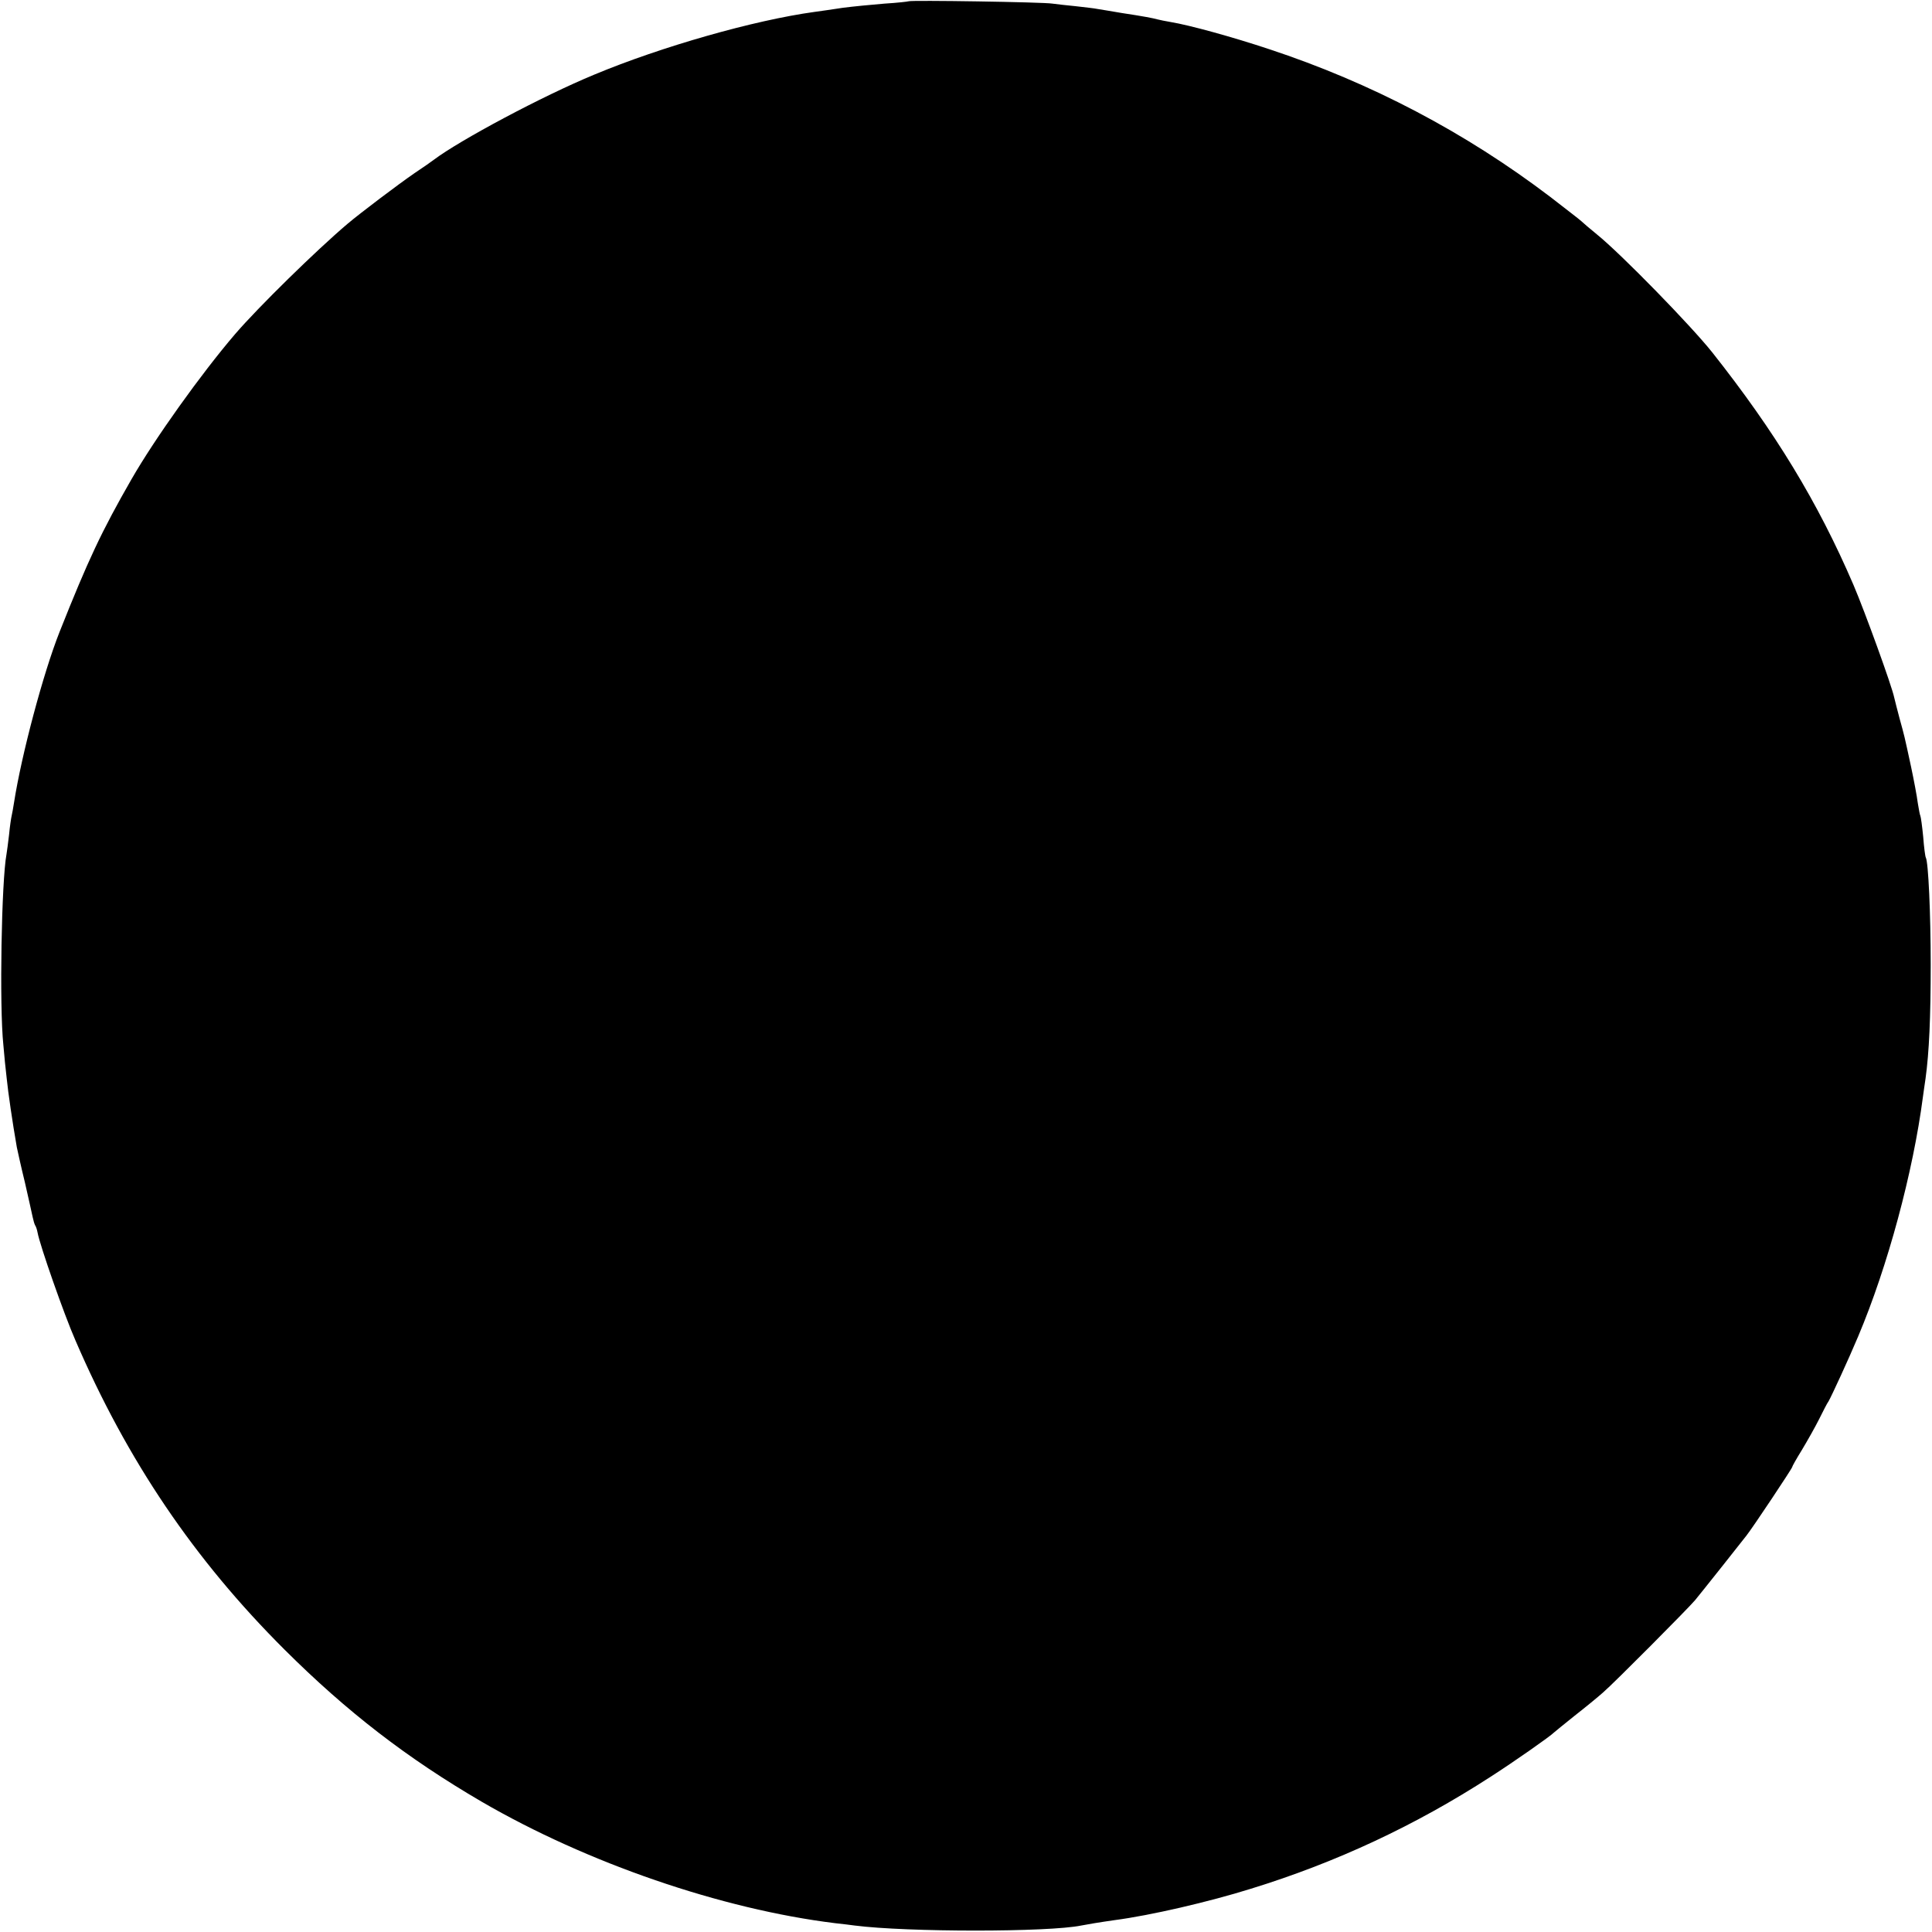
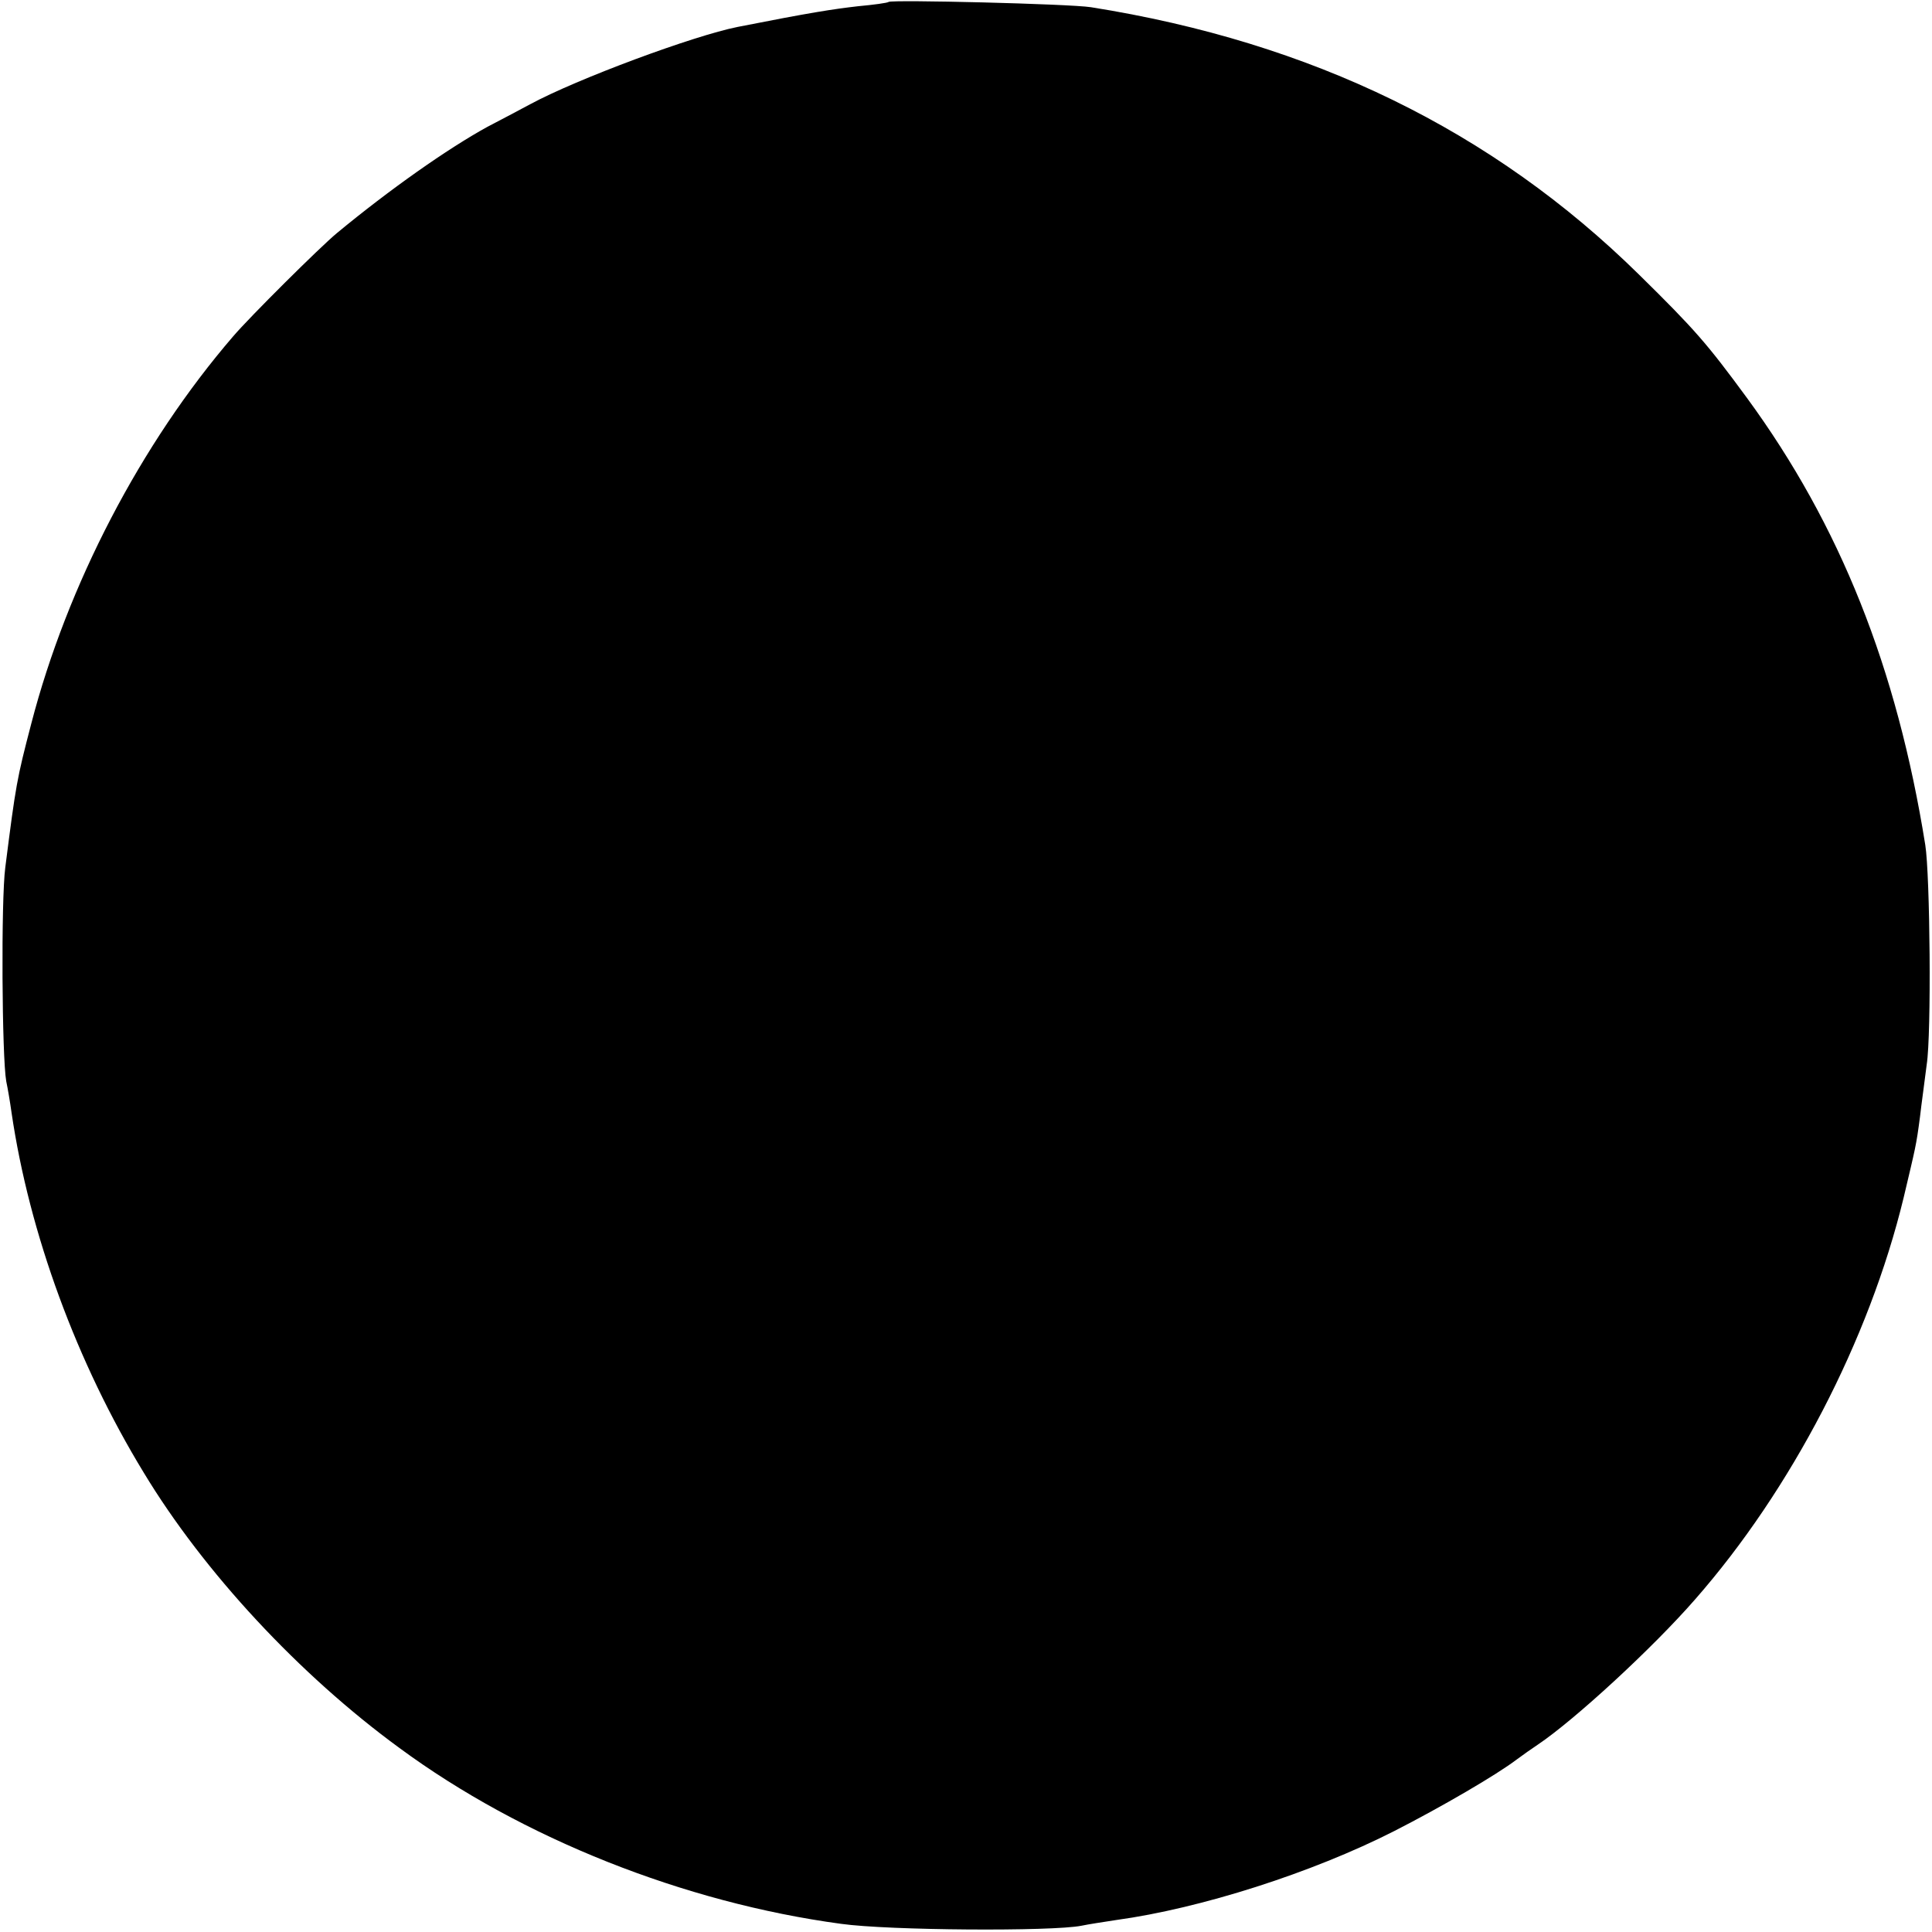
- <svg xmlns="http://www.w3.org/2000/svg" version="1.0" width="746pt" height="746pt" viewBox="0 0 746 746" preserveAspectRatio="xMidYMid meet">
-   <g transform="translate(0,746) scale(0.1,-0.1)" fill="#000000" stroke="none">
-     <path d="M3508 7455 c-1 -1 -43 -6 -93 -9 -49 -4 -121 -11 -160 -16 -38 -6 -88 -13 -110 -16 -233 -32 -591 -134 -850 -242 -201 -83 -519 -253 -620 -329 -6 -5 -39 -28 -75 -52 -61 -42 -207 -152 -259 -196 -118 -100 -344 -321 -434 -426 -131 -153 -310 -404 -399 -559 -116 -202 -168 -313 -278 -590 -63 -159 -147 -474 -176 -660 -3 -19 -7 -42 -9 -50 -2 -8 -7 -41 -10 -73 -4 -32 -8 -66 -10 -76 -19 -101 -28 -584 -12 -736 3 -38 9 -97 13 -130 5 -51 22 -168 39 -265 3 -14 16 -74 31 -135 14 -60 27 -121 30 -134 3 -14 7 -28 10 -33 3 -4 7 -16 9 -27 9 -50 103 -318 146 -416 200 -464 458 -846 808 -1195 241 -240 473 -419 761 -587 408 -237 926 -415 1365 -469 28 -3 61 -7 75 -9 203 -26 749 -26 875 0 20 4 73 13 130 21 137 18 362 70 525 121 331 102 636 245 925 432 92 59 233 158 245 171 3 3 39 32 80 65 41 32 91 73 110 90 44 38 328 324 355 356 24 29 182 228 198 249 24 30 177 260 177 265 0 3 17 33 38 67 21 35 51 88 66 118 15 30 31 62 37 70 11 19 78 164 114 250 114 270 212 634 250 925 2 17 7 48 10 70 14 101 20 237 20 440 0 196 -9 397 -19 414 -2 3 -7 39 -10 80 -4 41 -9 77 -11 81 -2 3 -6 26 -10 50 -3 25 -15 88 -26 140 -27 125 -25 116 -44 185 -9 33 -18 70 -21 82 -9 44 -113 331 -157 434 -138 321 -303 592 -546 899 -83 104 -351 379 -445 455 -27 22 -54 45 -60 51 -6 6 -60 47 -119 93 -330 251 -695 442 -1086 571 -141 47 -308 93 -381 105 -19 3 -42 8 -50 10 -18 5 -54 12 -140 25 -36 6 -76 13 -90 15 -14 3 -52 7 -86 11 -33 3 -74 8 -90 10 -33 6 -550 14 -556 9z" />
+ <svg xmlns="http://www.w3.org/2000/svg" version="1.0" width="402pt" height="402pt" viewBox="0 0 402 402" preserveAspectRatio="xMidYMid meet">
+   <g transform="translate(0,402) scale(0.1,-0.1)" fill="#000000" stroke="none">
+     <path d="M1849 4016 c-2 -2 -31 -6 -64 -9 -52 -6 -98 -13 -250 -43 -91 -18 -334 -108 -432 -161 -26 -14 -66 -35 -89 -47 -82 -45 -203 -130 -313 -221 -35 -29 -181 -174 -216 -215 -192 -223 -345 -517 -420 -806 -30 -115 -32 -126 -54 -299 -9 -68 -7 -395 2 -445 3 -14 8 -43 11 -65 37 -252 136 -521 275 -749 125 -207 324 -421 532 -573 255 -188 593 -322 919 -366 100 -14 439 -16 500 -4 14 3 47 8 73 12 175 24 407 98 578 185 98 50 213 117 255 149 12 9 32 23 44 31 76 51 239 201 327 302 200 228 362 539 434 836 25 106 26 107 34 168 3 27 10 76 14 109 10 64 7 394 -3 457 -59 368 -177 665 -371 930 -83 113 -108 142 -225 257 -304 299 -680 483 -1140 556 -45 7 -415 16 -421 11z" />
  </g>
</svg>
